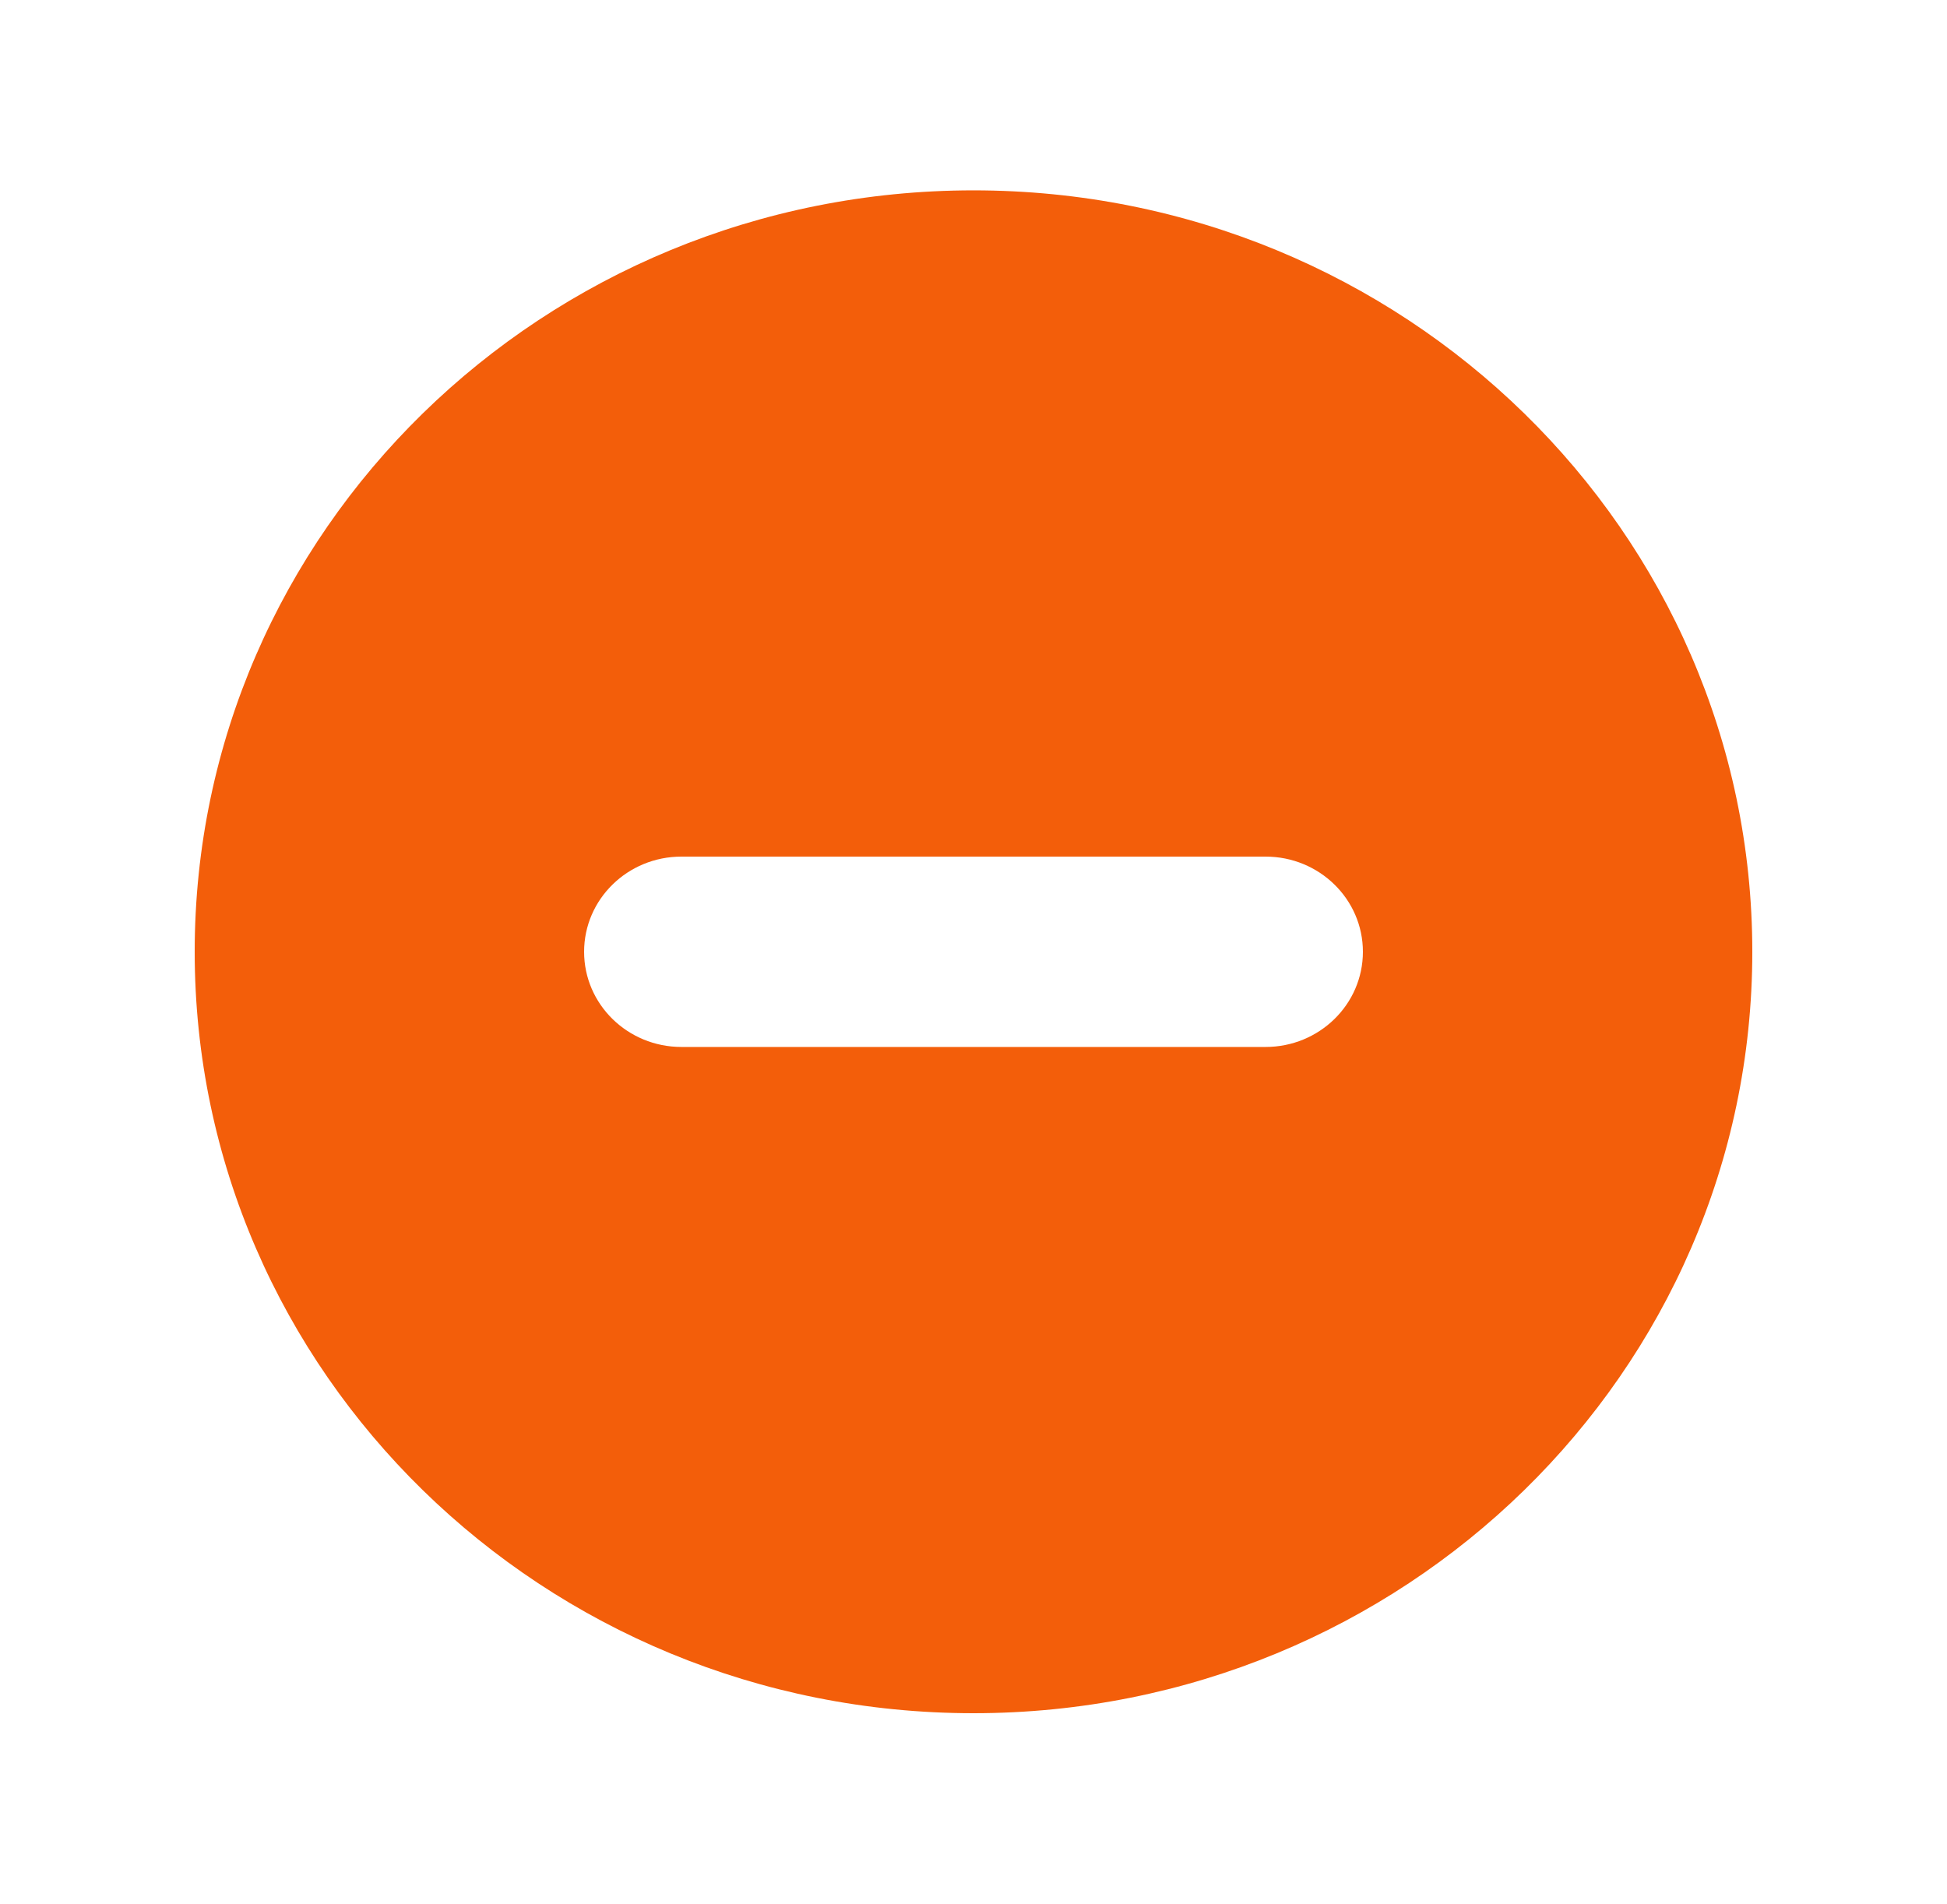
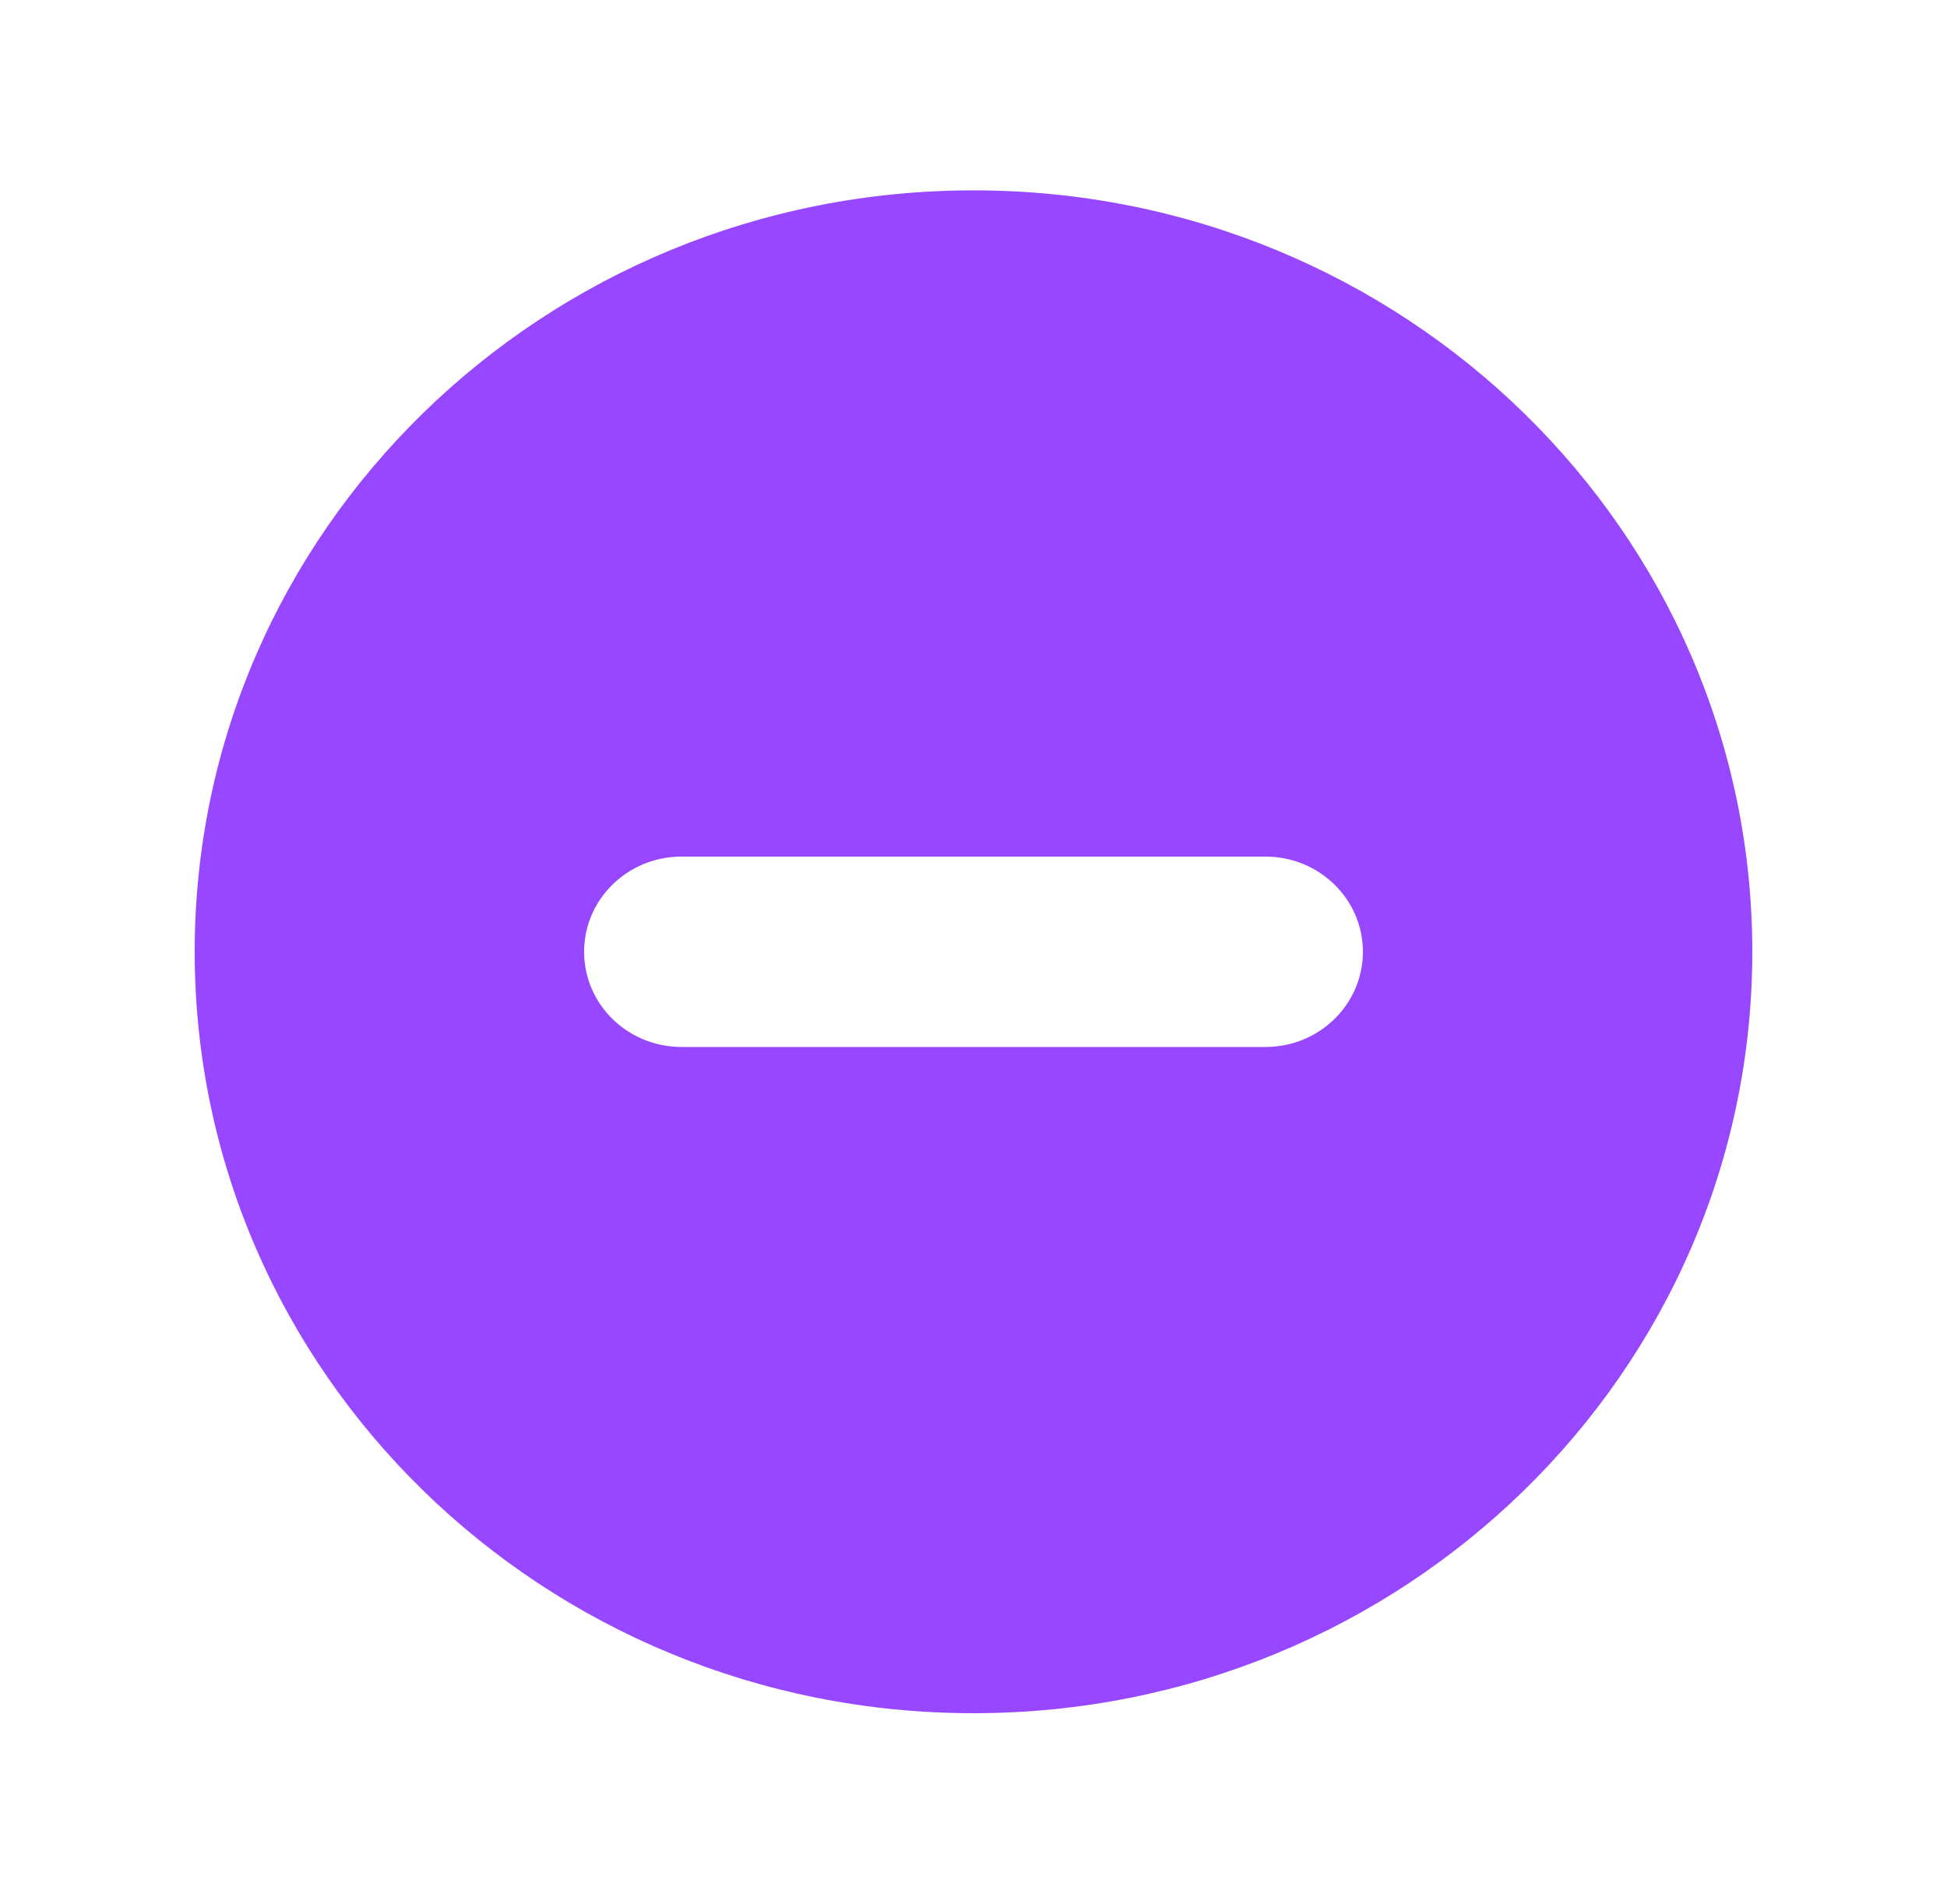
<svg xmlns="http://www.w3.org/2000/svg" width="45" height="44" viewBox="0 0 45 44" fill="none">
-   <path fill-rule="evenodd" clip-rule="evenodd" d="M22.5 39.6C32.441 39.6 40.5 31.72 40.5 22C40.5 12.28 32.441 4.4 22.5 4.4C12.559 4.4 4.5 12.28 4.5 22C4.5 31.72 12.559 39.6 22.5 39.6ZM15.75 19.8C14.507 19.8 13.5 20.785 13.5 22C13.5 23.215 14.507 24.2 15.75 24.2H29.25C30.493 24.2 31.5 23.215 31.5 22C31.5 20.785 30.493 19.8 29.25 19.8H15.75Z" fill="#F35E0A" />
+   <path fill-rule="evenodd" clip-rule="evenodd" d="M22.5 39.6C32.441 39.6 40.5 31.72 40.5 22C40.5 12.28 32.441 4.4 22.5 4.4C12.559 4.4 4.5 12.28 4.5 22C4.5 31.72 12.559 39.6 22.5 39.6ZM15.75 19.8C14.507 19.8 13.5 20.785 13.5 22C13.5 23.215 14.507 24.2 15.75 24.2H29.25C30.493 24.2 31.5 23.215 31.5 22C31.5 20.785 30.493 19.8 29.25 19.8H15.75Z" fill="#9747FF" />
</svg>
